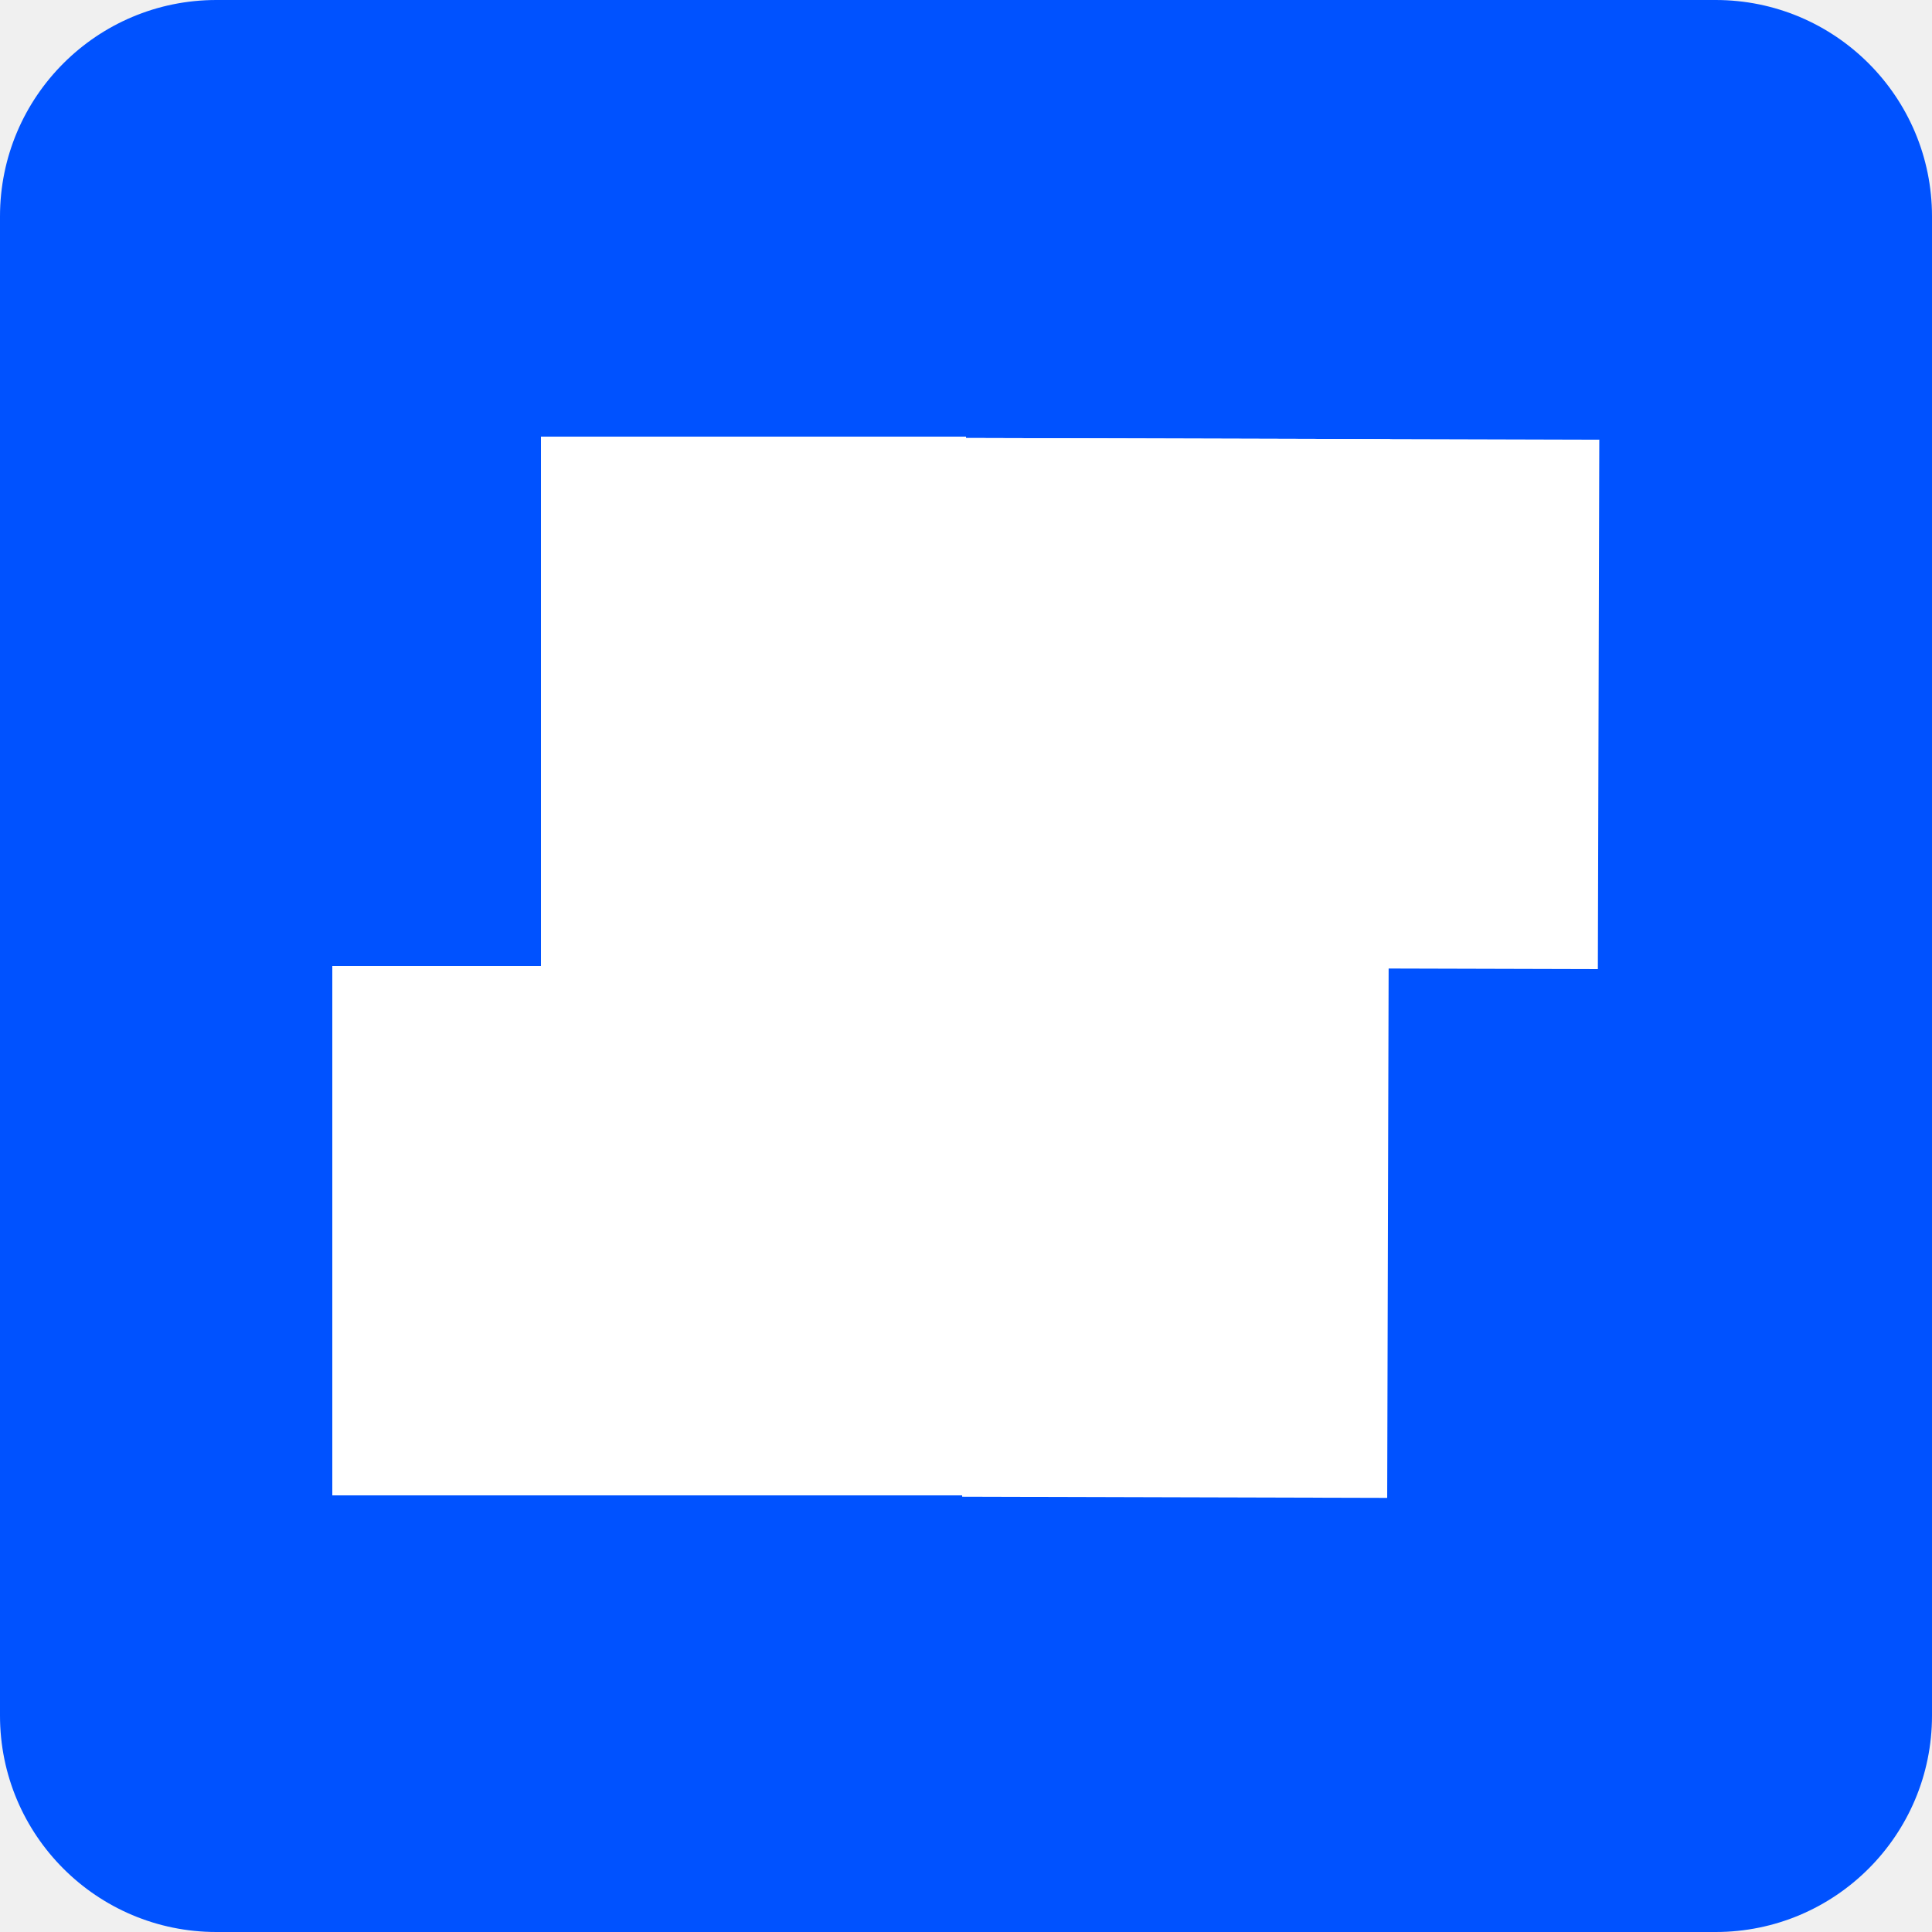
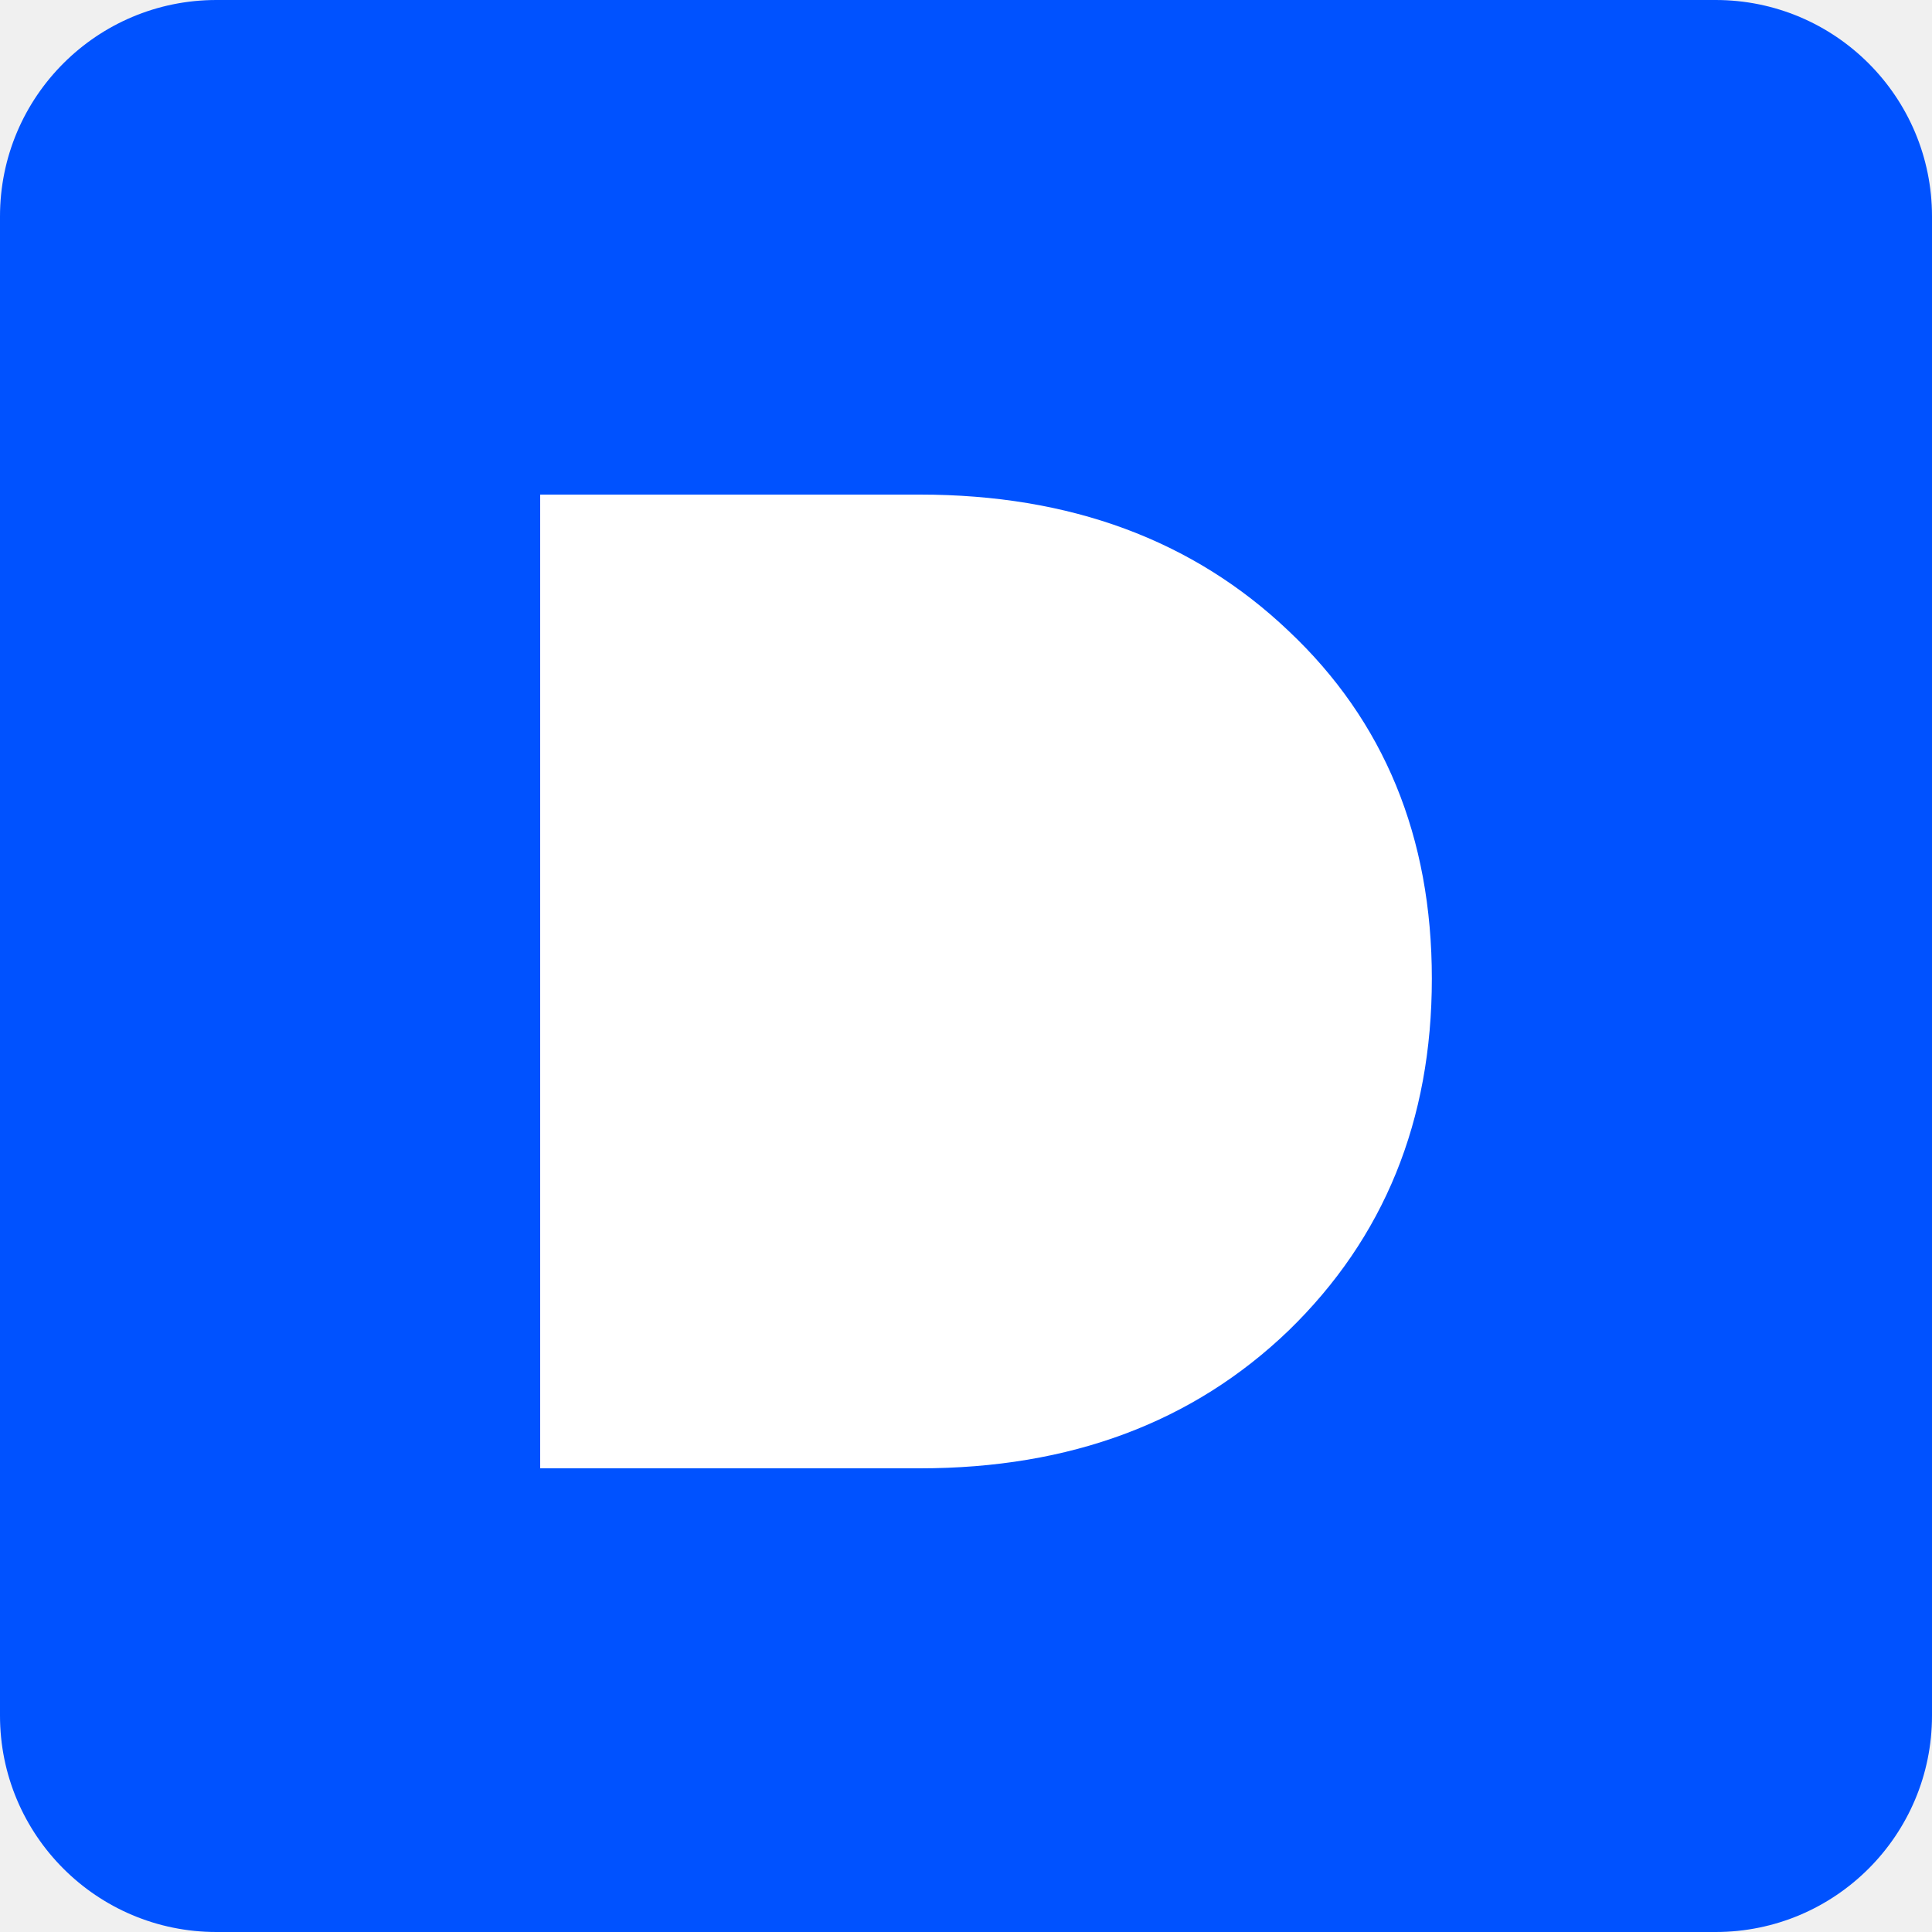
<svg xmlns="http://www.w3.org/2000/svg" width="500" height="500" viewBox="0 0 500 500" fill="none">
  <rect width="500" height="500" rx="56" fill="#0052FF" />
-   <path d="M140 113H250V387H140V113Z" fill="white" />
-   <path d="M86 250H250V387H86L86 250Z" fill="white" />
-   <path d="M359.004 387.652L249.004 387.352L249.751 113.353L359.751 113.653L359.004 387.652Z" fill="white" />
-   <path d="M413.523 250.799L249.524 250.352L249.898 113.352L413.897 113.799L413.523 250.799Z" fill="white" />
+   <path d="M139.8 380V128H238.08C276.96 128 308.76 139.76 333.48 163.28C358.2 186.56 370.56 216.56 370.56 253.28C370.56 290 358.2 320.36 333.48 344.36C308.76 368.12 276.96 380 238.08 380H139.8ZM238.08 326C258.24 326 274.08 319.28 285.6 305.84C297.12 292.4 302.88 274.88 302.88 253.28C302.88 231.92 297.12 214.76 285.6 201.8C274.08 188.6 258.24 182 238.08 182H206.04V326H238.08Z" fill="white" />
+   <rect x="192" y="174" width="115" height="155" fill="white" />
</svg>
